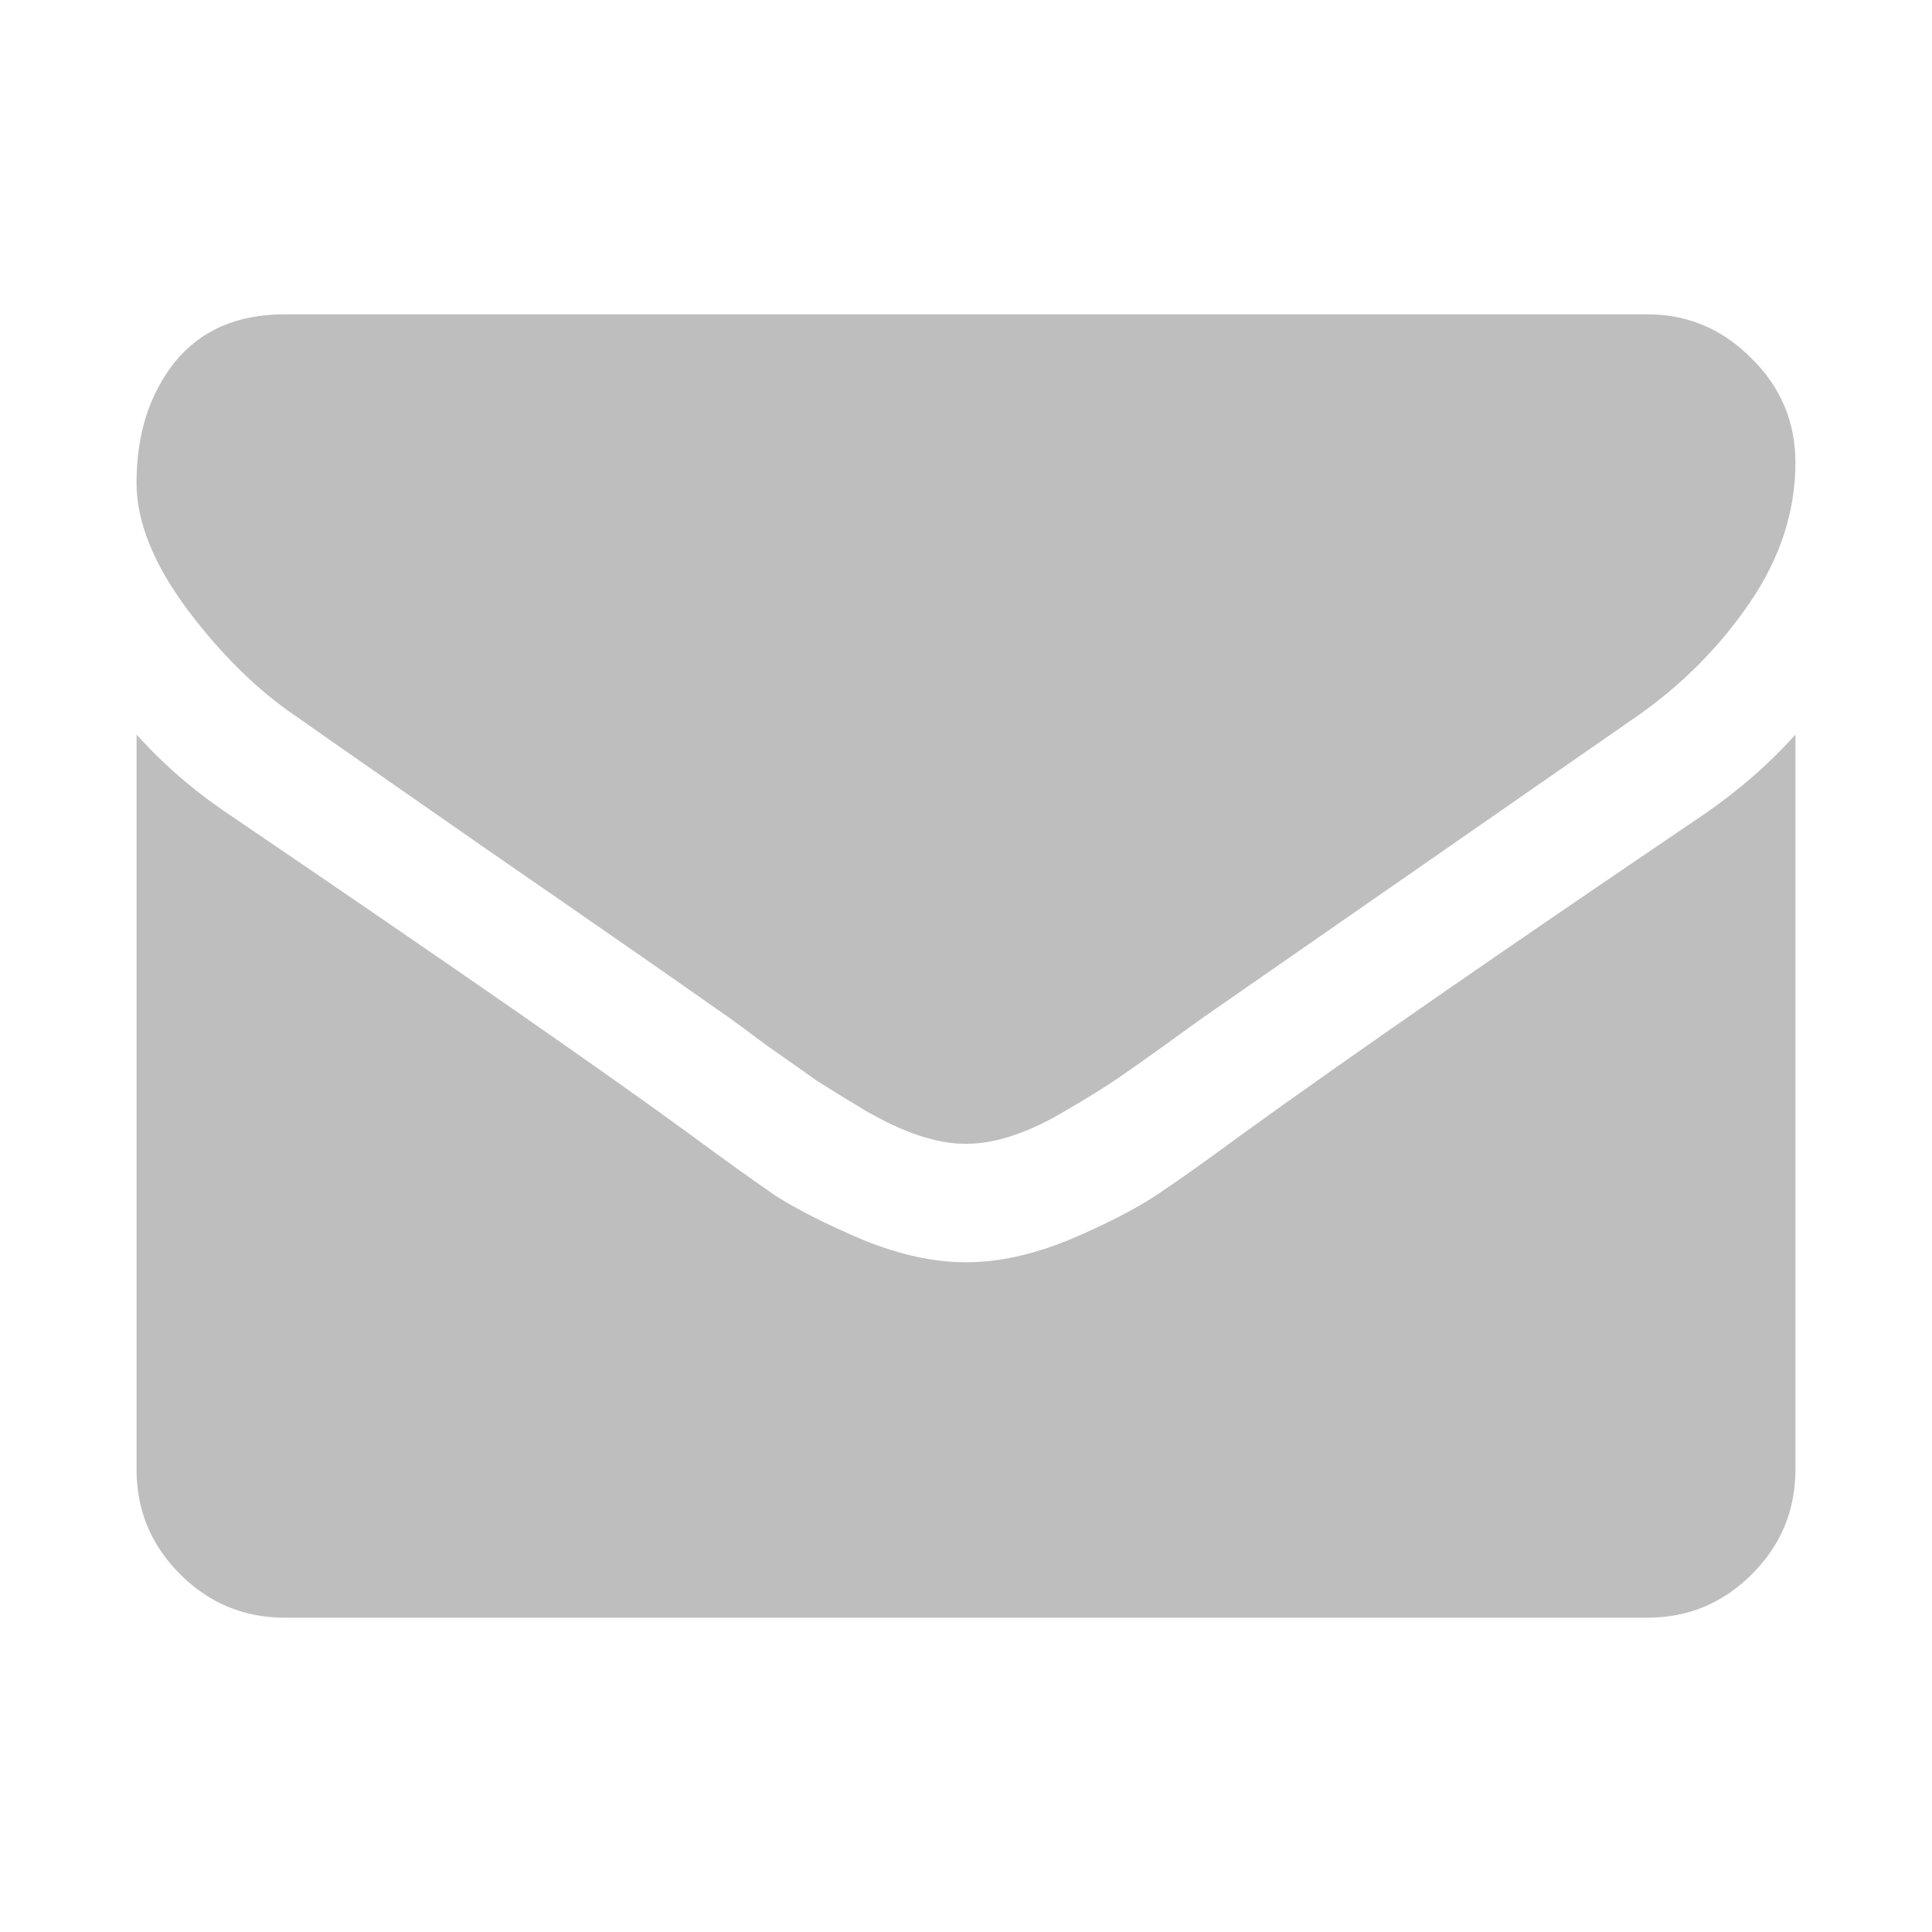
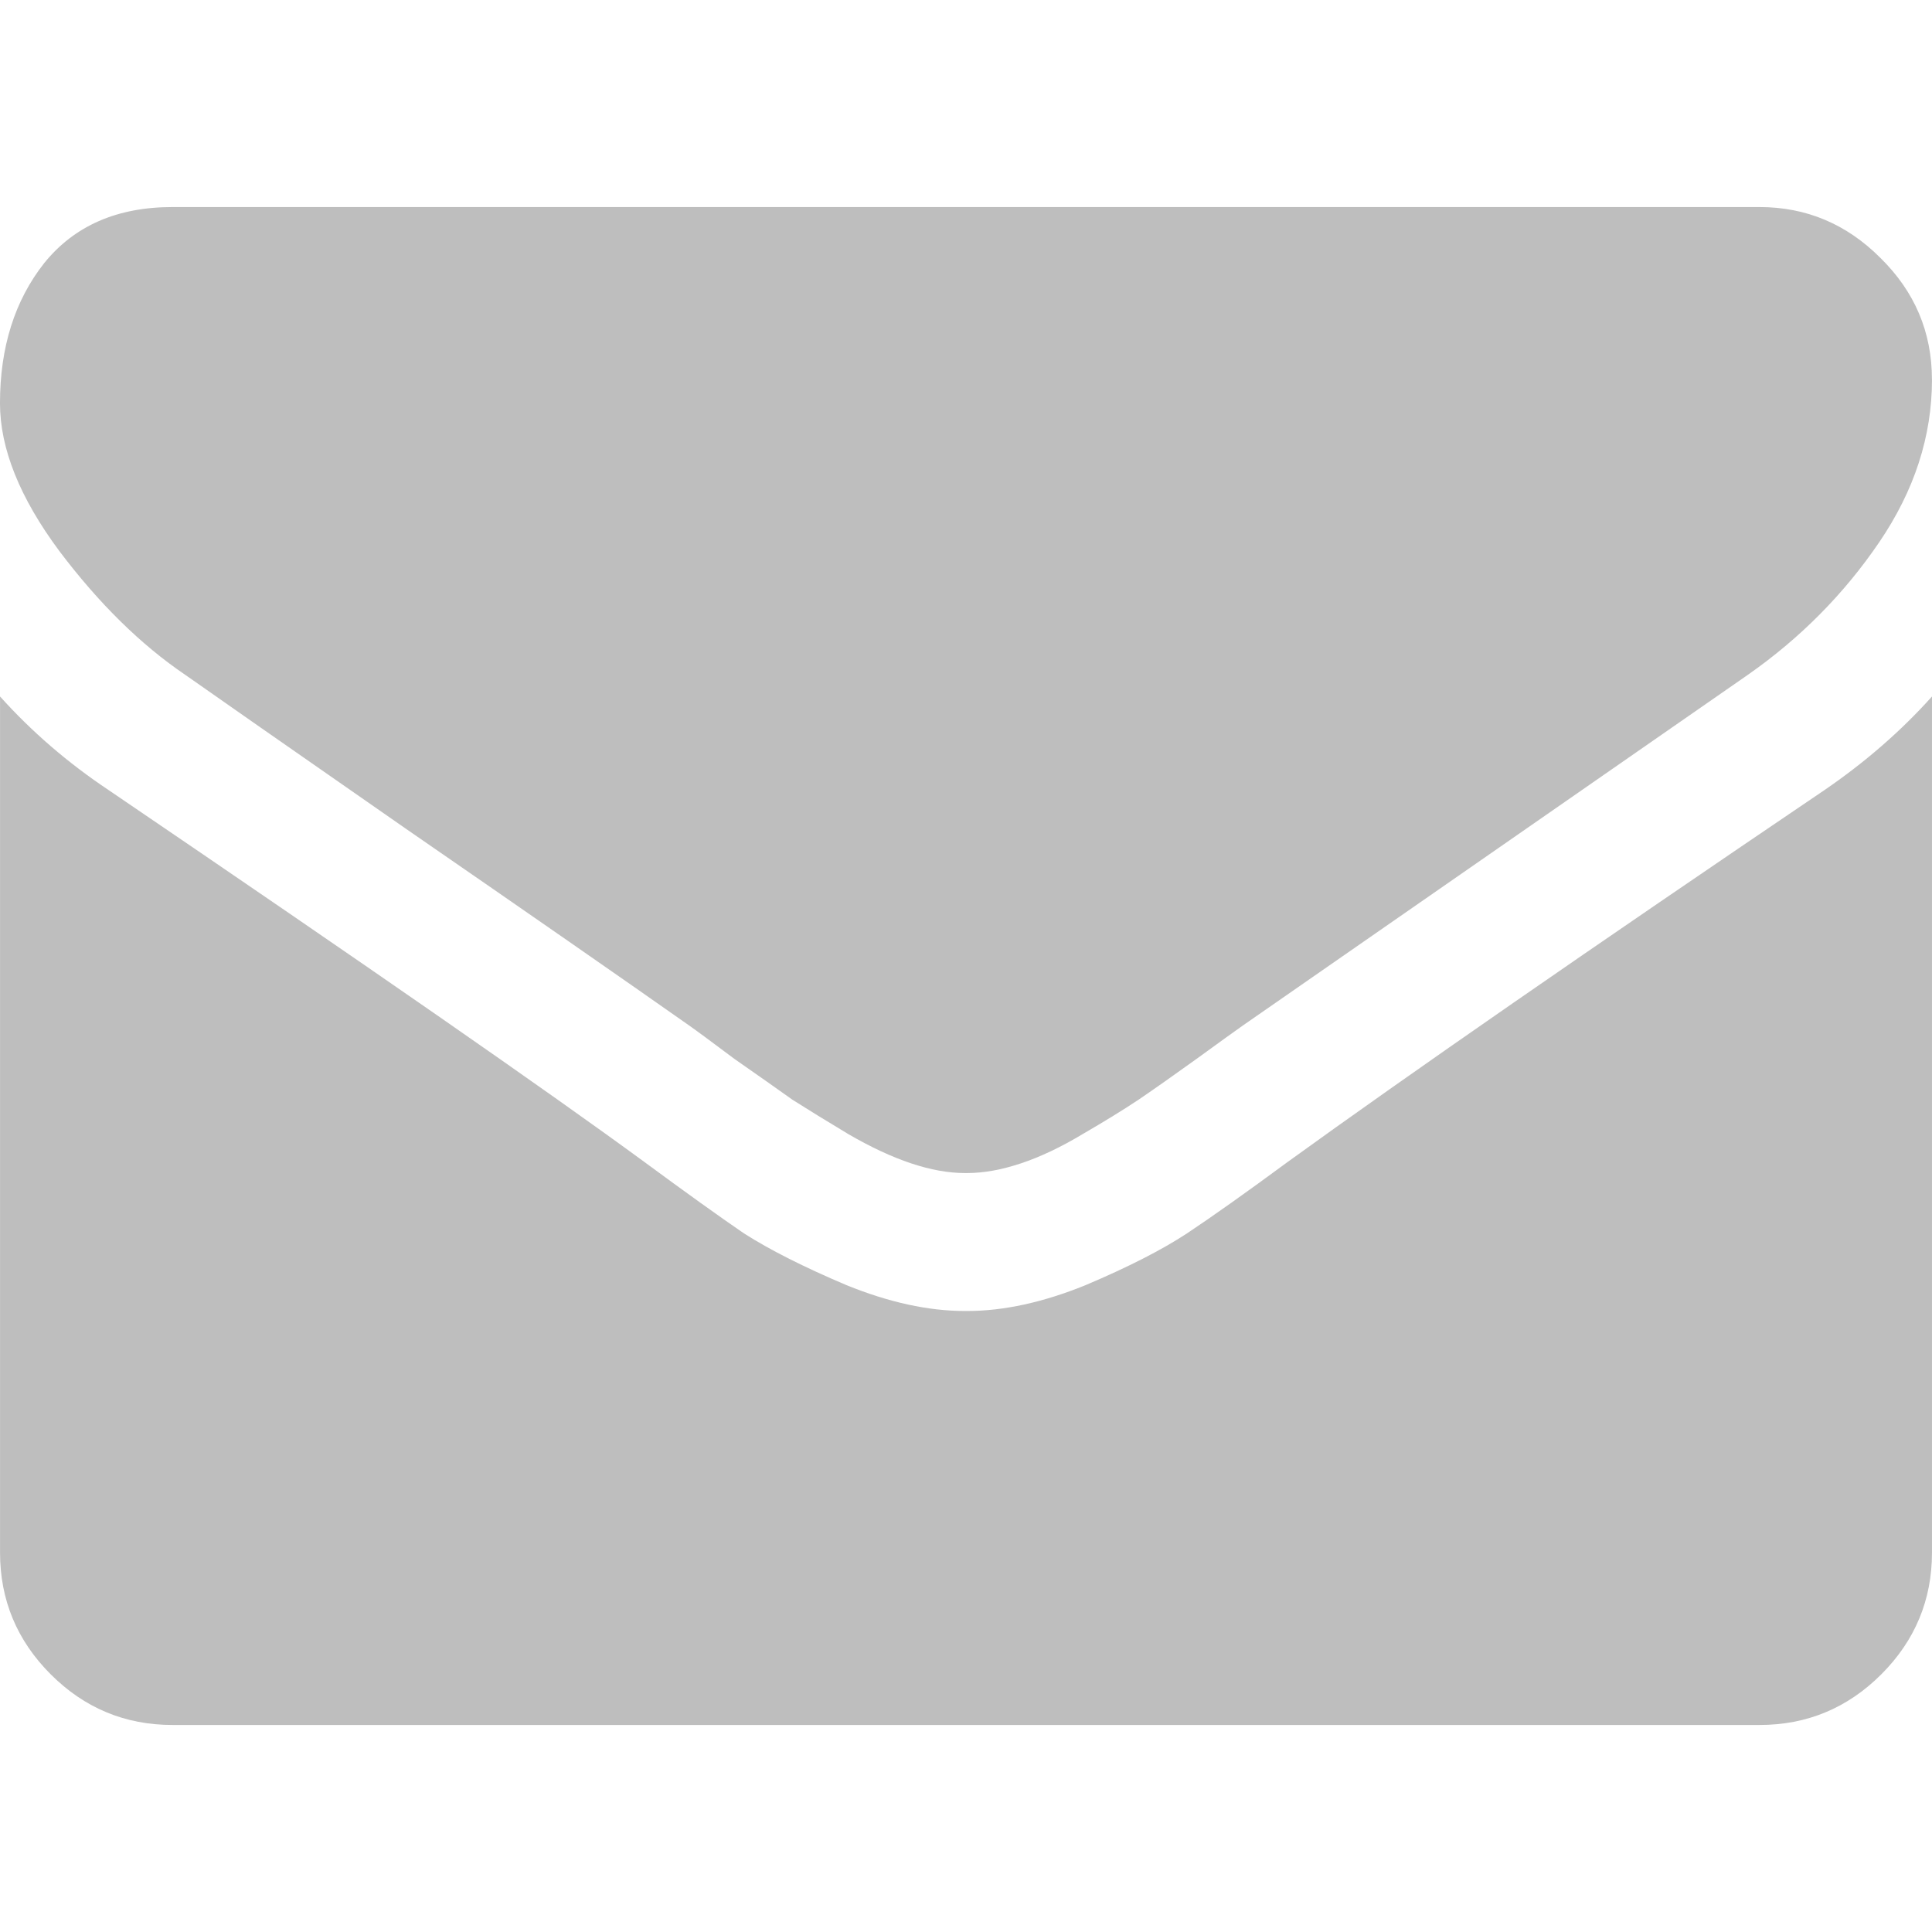
- <svg xmlns="http://www.w3.org/2000/svg" width="500" height="500" id="svg3943" version="1.1">
+ <svg xmlns="http://www.w3.org/2000/svg" width="128" height="128" id="svg3943" version="1.1">
  <defs id="defs3945" />
-   <g id="layer1" transform="translate(0,-552.3622)">
-     <g transform="matrix(10.73318,0,0,10.73318,-2239.007,-2109.177)" style="font-size:40px;font-style:normal;font-variant:normal;font-weight:normal;font-stretch:normal;line-height:125%;letter-spacing:0px;word-spacing:0px;fill:#bebebe;fill-opacity:1;stroke:none;font-family:FontAwesome;-inkscape-font-specification:FontAwesome" id="text5048">
+   <g id="layer1" transform="translate(0,-924.3622)">
+     <g transform="matrix(3.2,0,0,3.2,-678.0746,120.3134)" style="font-size:40px;font-style:normal;font-variant:normal;font-weight:normal;font-stretch:normal;line-height:125%;letter-spacing:0px;word-spacing:0px;fill:#bebebe;fill-opacity:1;stroke:none;font-family:FontAwesome;-inkscape-font-specification:FontAwesome" id="text5048">
      <path d="m 251.898,265.685 0,17.723 c -4e-5,0.982 -0.35,1.823 -1.049,2.522 -0.699,0.699 -1.54,1.049 -2.522,1.049 l -32.857,0 c -0.982,0 -1.823,-0.35 -2.522,-1.049 -0.699,-0.699 -1.049,-1.54 -1.049,-2.522 l 0,-17.723 c 0.655,0.729 1.406,1.377 2.254,1.942 5.387,3.661 9.085,6.228 11.094,7.701 0.848,0.625 1.533,1.116 2.054,1.473 0.536,0.342 1.243,0.699 2.121,1.071 0.878,0.357 1.696,0.536 2.455,0.536 l 0.022,0 0.022,0 c 0.759,10e-6 1.577,-0.179 2.455,-0.536 0.878,-0.372 1.577,-0.729 2.098,-1.071 0.536,-0.357 1.228,-0.848 2.076,-1.473 2.53,-1.83 6.235,-4.397 11.116,-7.701 0.848,-0.58 1.592,-1.228 2.232,-1.942 m 0,-6.562 c -4e-5,1.176 -0.365,2.299 -1.094,3.371 -0.729,1.071 -1.637,1.987 -2.723,2.746 -5.595,3.884 -9.077,6.302 -10.446,7.254 -0.149,0.104 -0.469,0.335 -0.96,0.692 -0.476,0.342 -0.878,0.625 -1.205,0.848 -0.313,0.208 -0.699,0.446 -1.161,0.714 -0.446,0.268 -0.871,0.469 -1.272,0.603 -0.402,0.134 -0.774,0.201 -1.116,0.201 l -0.022,0 -0.022,0 c -0.342,10e-6 -0.714,-0.067 -1.116,-0.201 -0.402,-0.134 -0.833,-0.335 -1.295,-0.603 -0.446,-0.268 -0.833,-0.506 -1.161,-0.714 -0.313,-0.223 -0.714,-0.506 -1.205,-0.848 -0.476,-0.357 -0.789,-0.588 -0.938,-0.692 -1.354,-0.952 -3.304,-2.307 -5.848,-4.062 -2.545,-1.771 -4.07,-2.835 -4.576,-3.192 -0.923,-0.625 -1.793,-1.481 -2.612,-2.567 -0.818,-1.101 -1.228,-2.121 -1.228,-3.058 0,-1.161 0.305,-2.128 0.915,-2.902 0.625,-0.774 1.51,-1.161 2.656,-1.161 l 32.857,0 c 0.967,3e-5 1.801,0.35 2.5,1.049 0.714,0.699 1.071,1.54 1.071,2.522" id="path5053" style="fill:#bebebe;fill-opacity:1" />
    </g>
  </g>
</svg>
